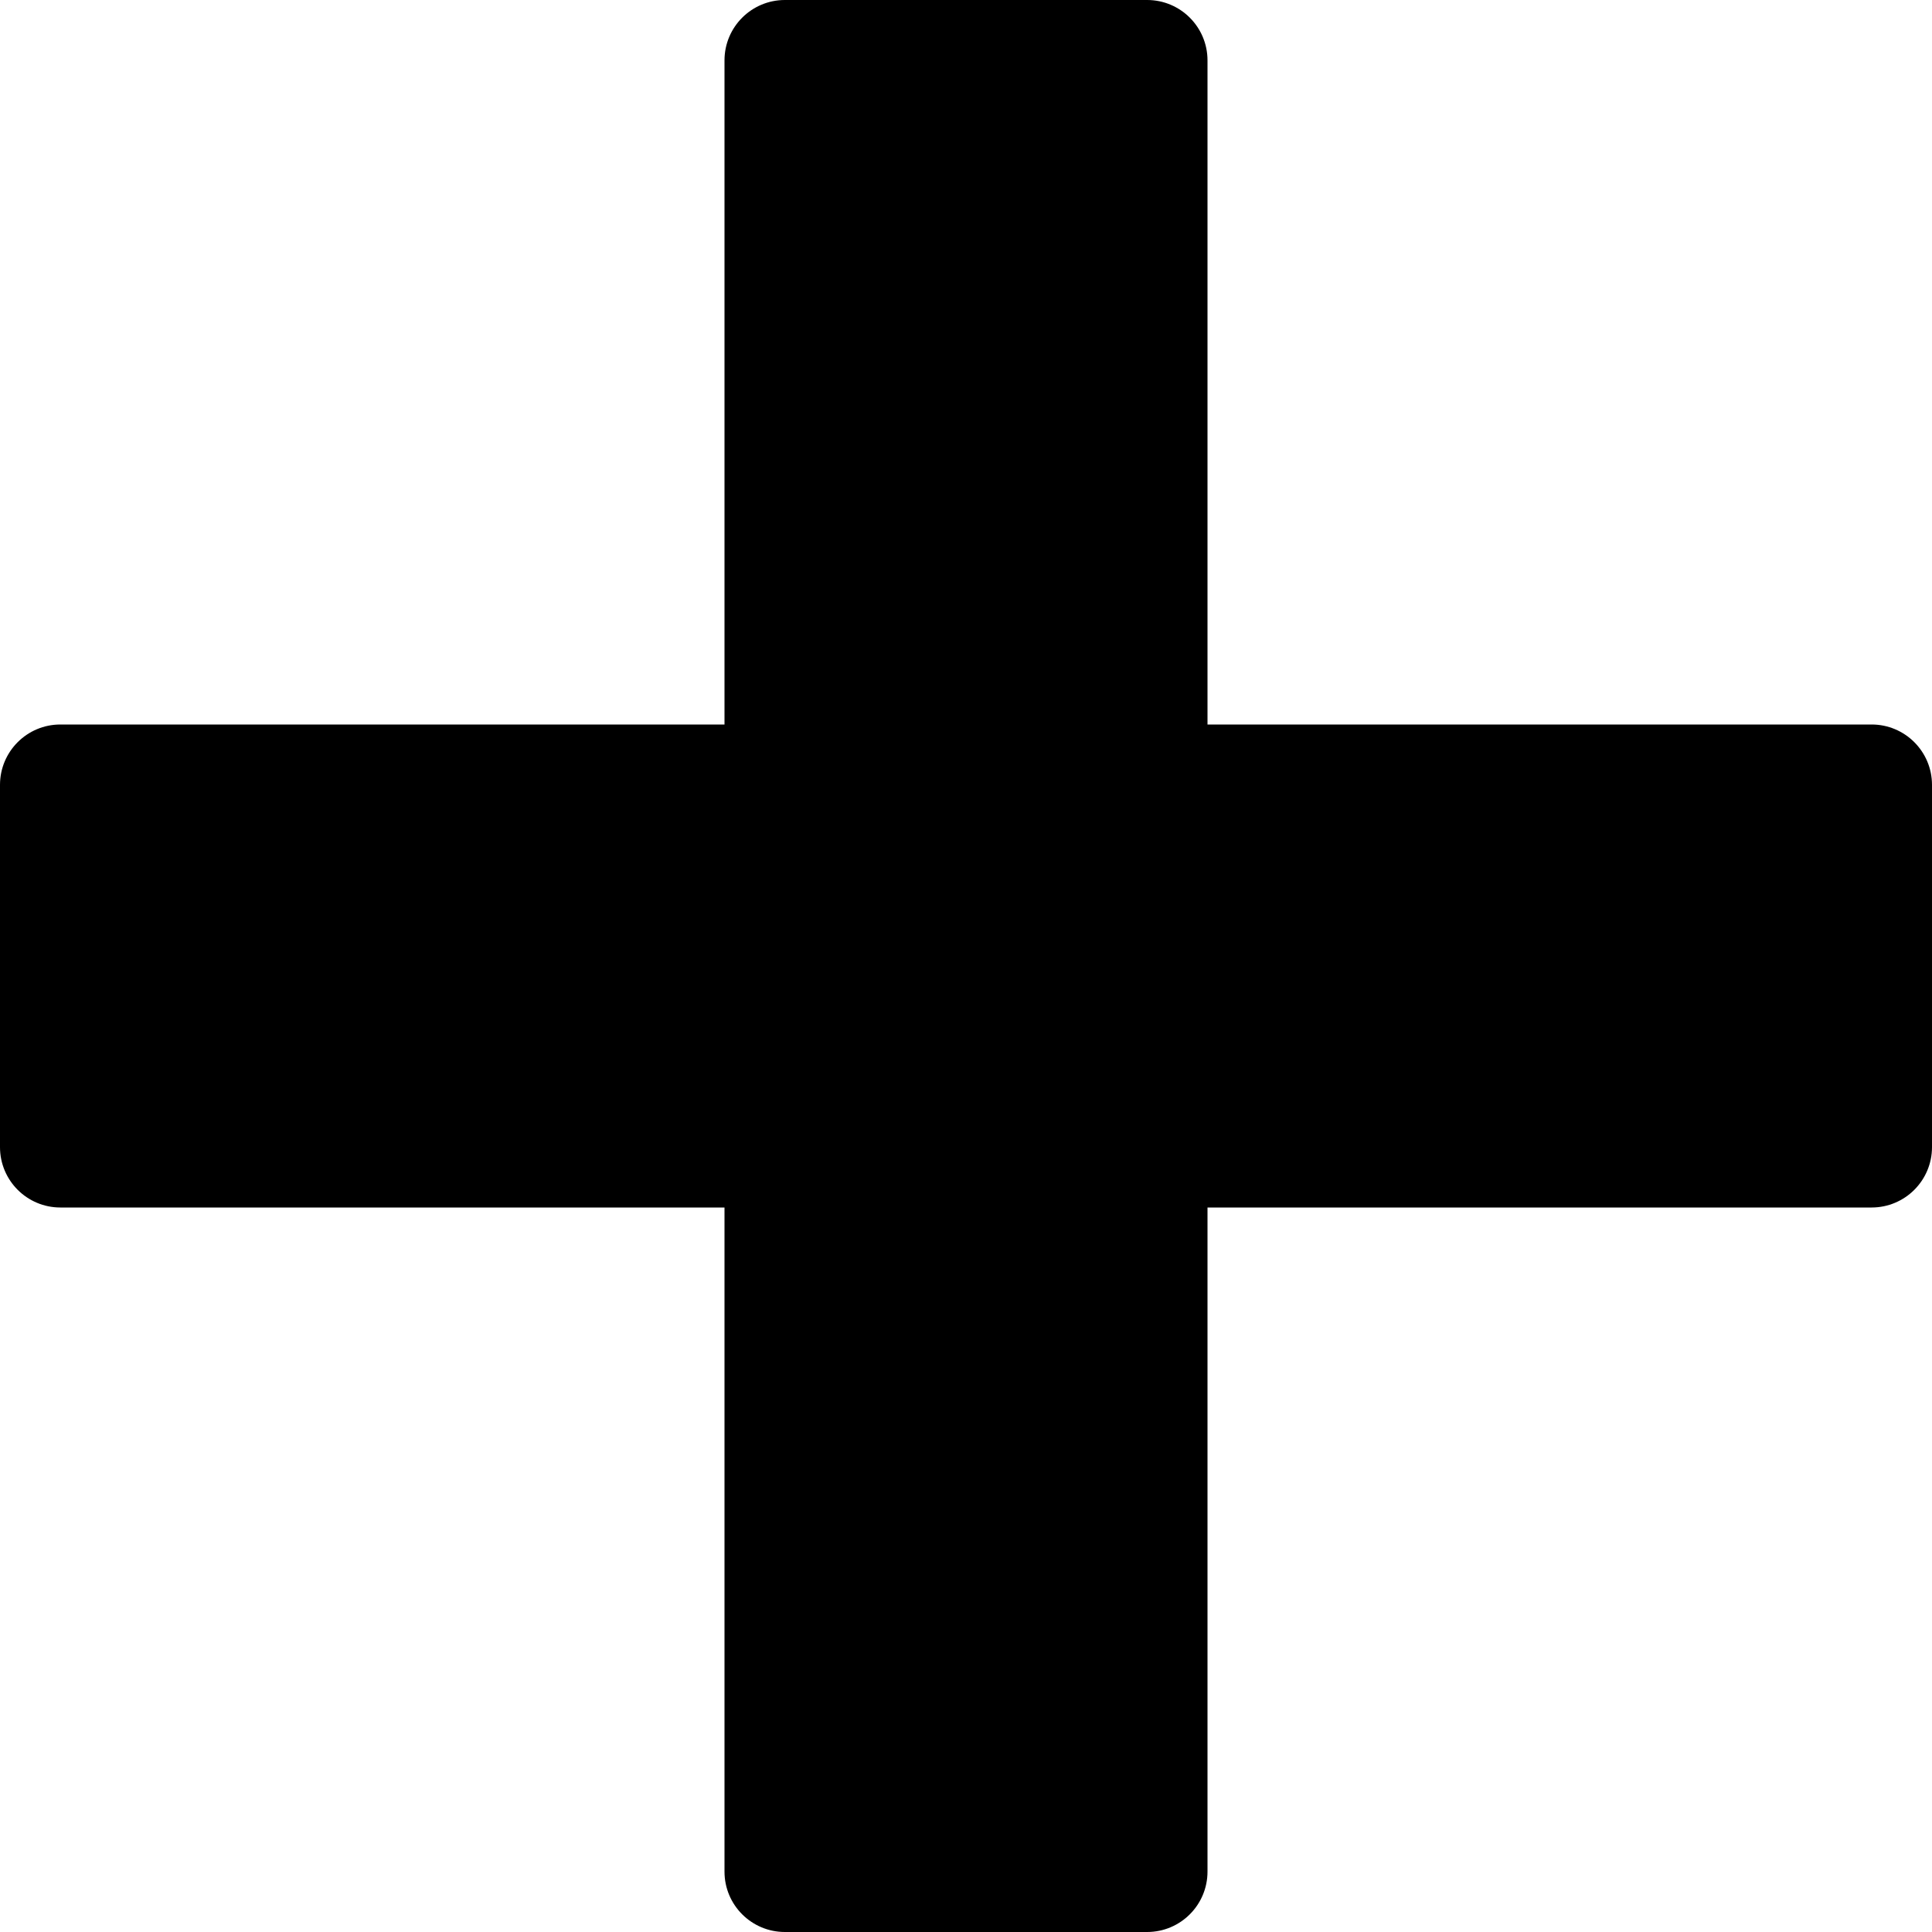
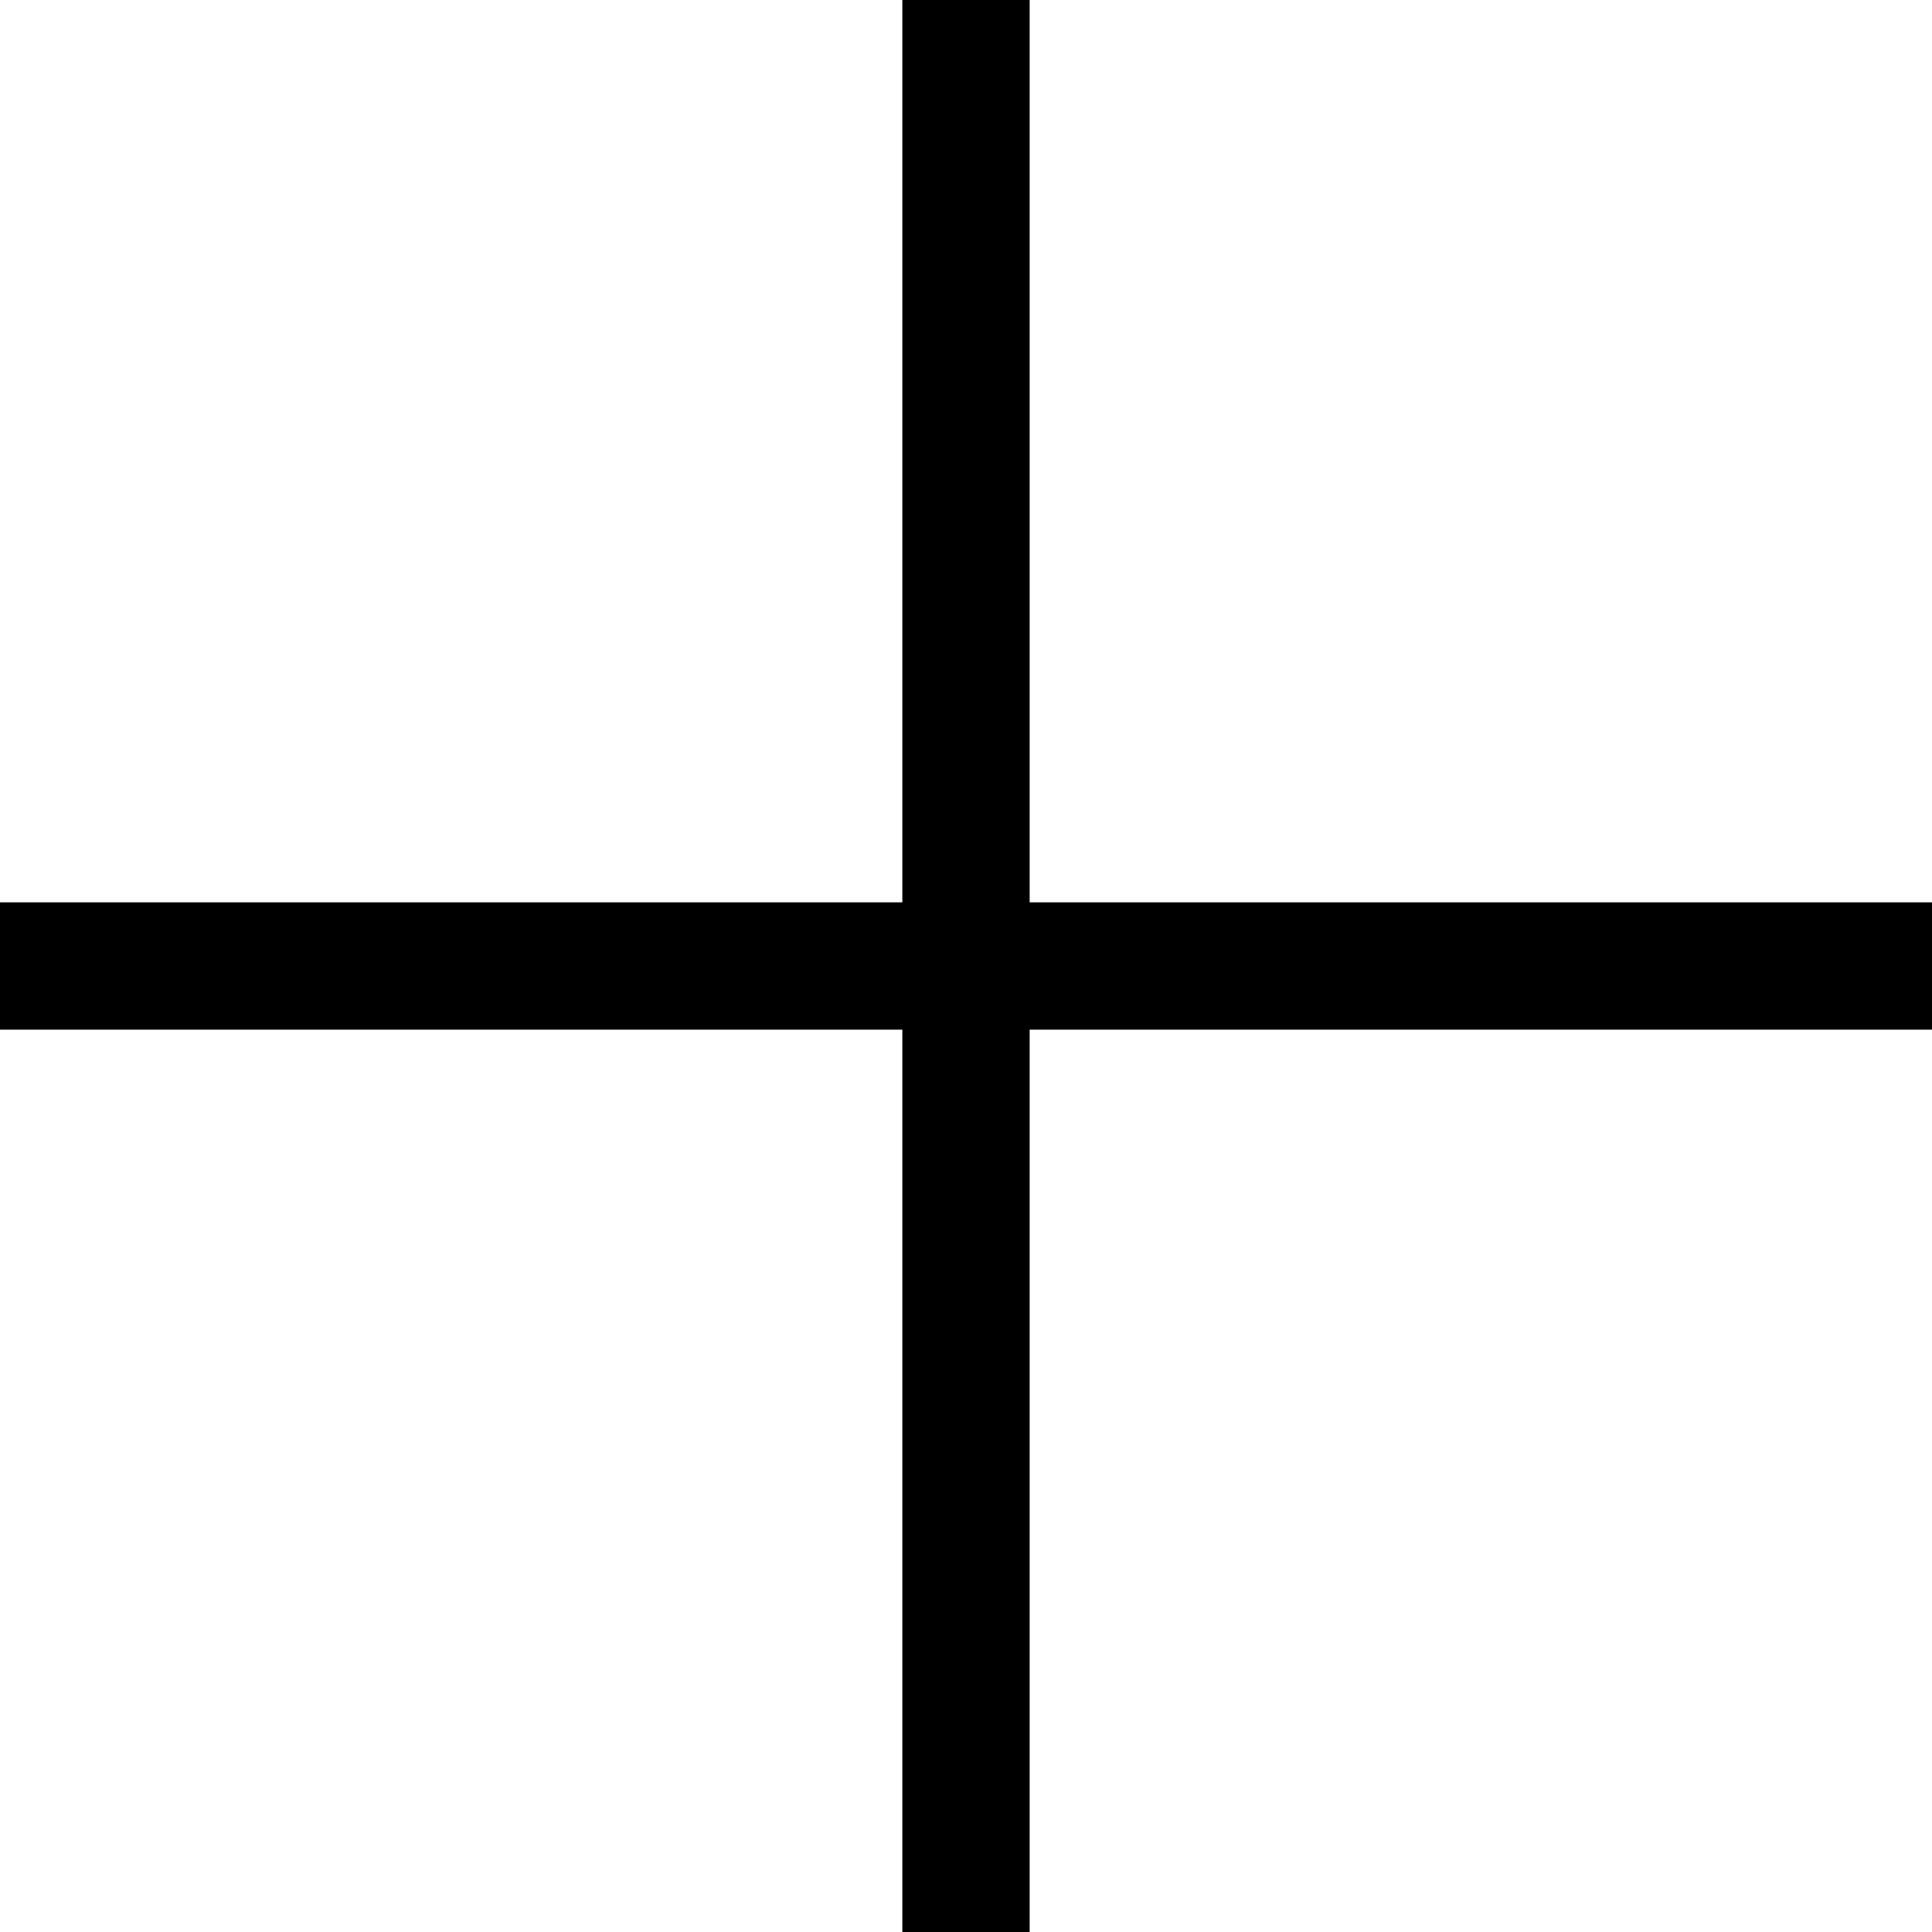
- <svg xmlns="http://www.w3.org/2000/svg" version="1.1" width="512" height="512" viewBox="0 0 512 512">
+ <svg xmlns="http://www.w3.org/2000/svg" version="1.1" width="1024" height="1024" viewBox="0 0 1024 1024">
  <g id="icomoon-ignore">
</g>
-   <path d="M496 192h-176v-176c0-8.836-7.164-16-16-16h-96c-8.836 0-16 7.164-16 16v176h-176c-8.836 0-16 7.164-16 16v96c0 8.836 7.164 16 16 16h176v176c0 8.836 7.164 16 16 16h96c8.836 0 16-7.164 16-16v-176h176c8.836 0 16-7.164 16-16v-96c0-8.836-7.164-16-16-16z" />
+   <path fill="#000" d="M1024 478.242h-478.242v-478.242h-67.516v478.242h-478.242v67.516h478.242v478.242h67.516v-478.242h478.242z" />
</svg>
